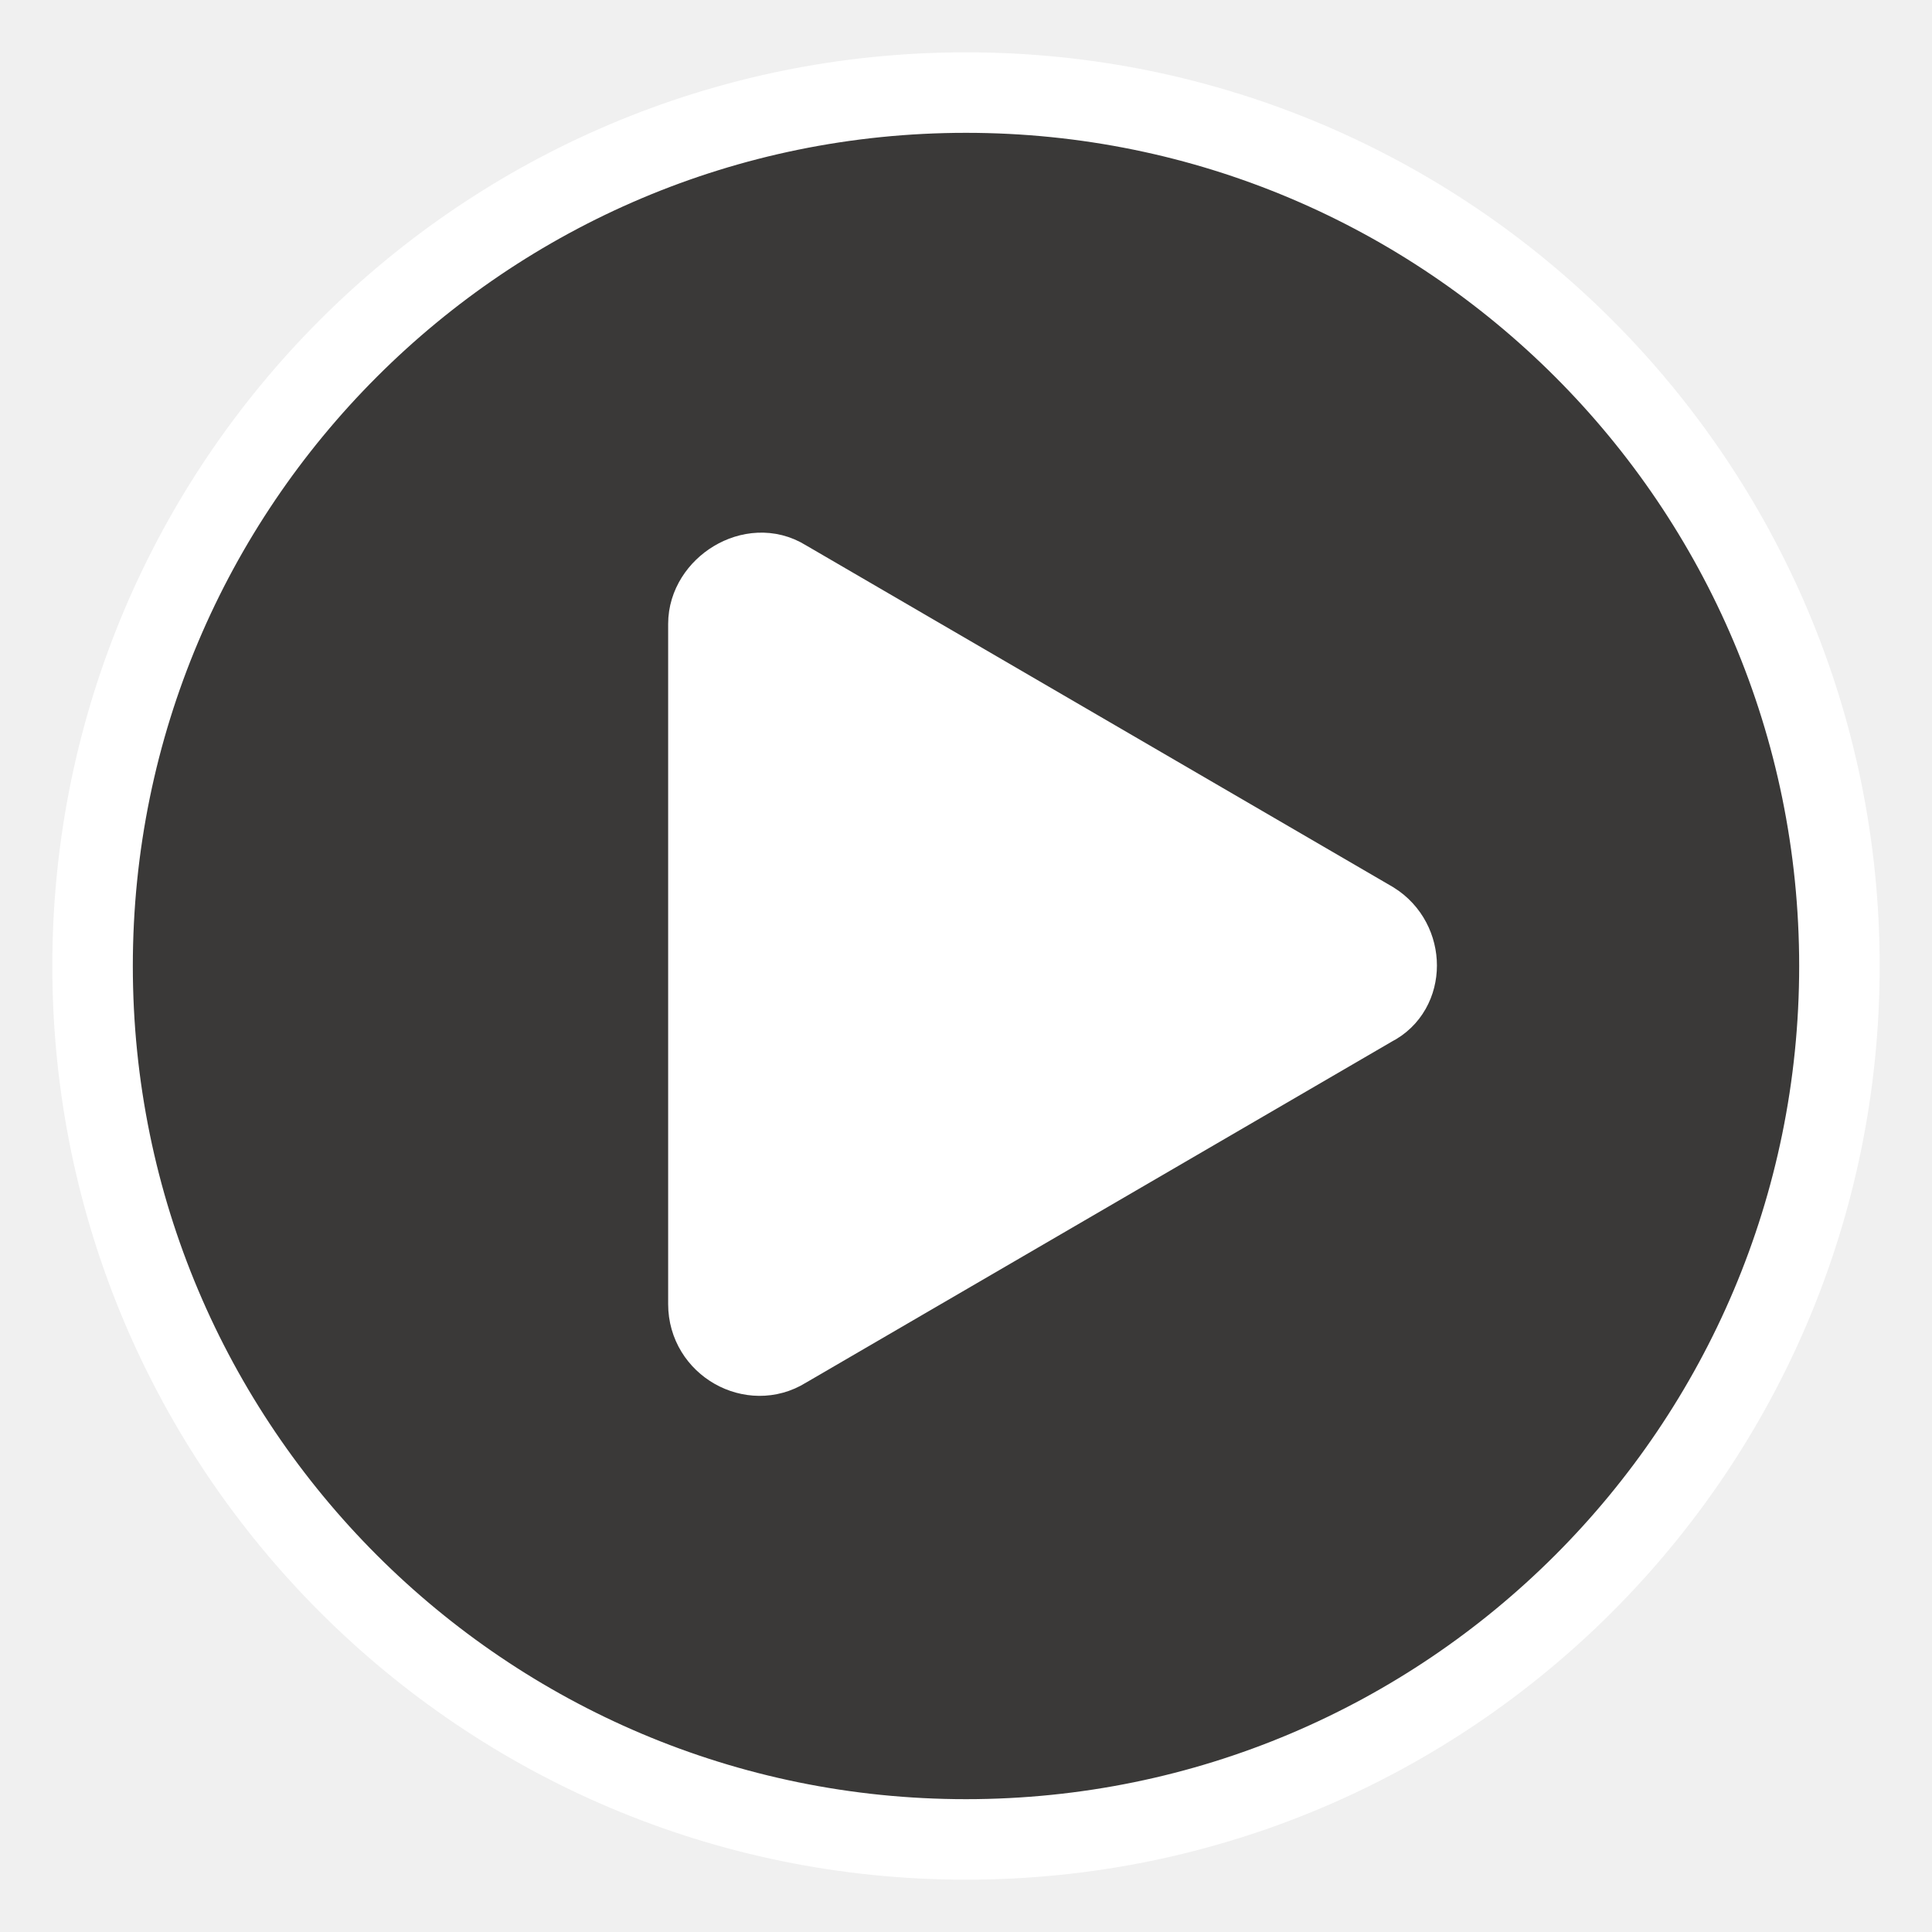
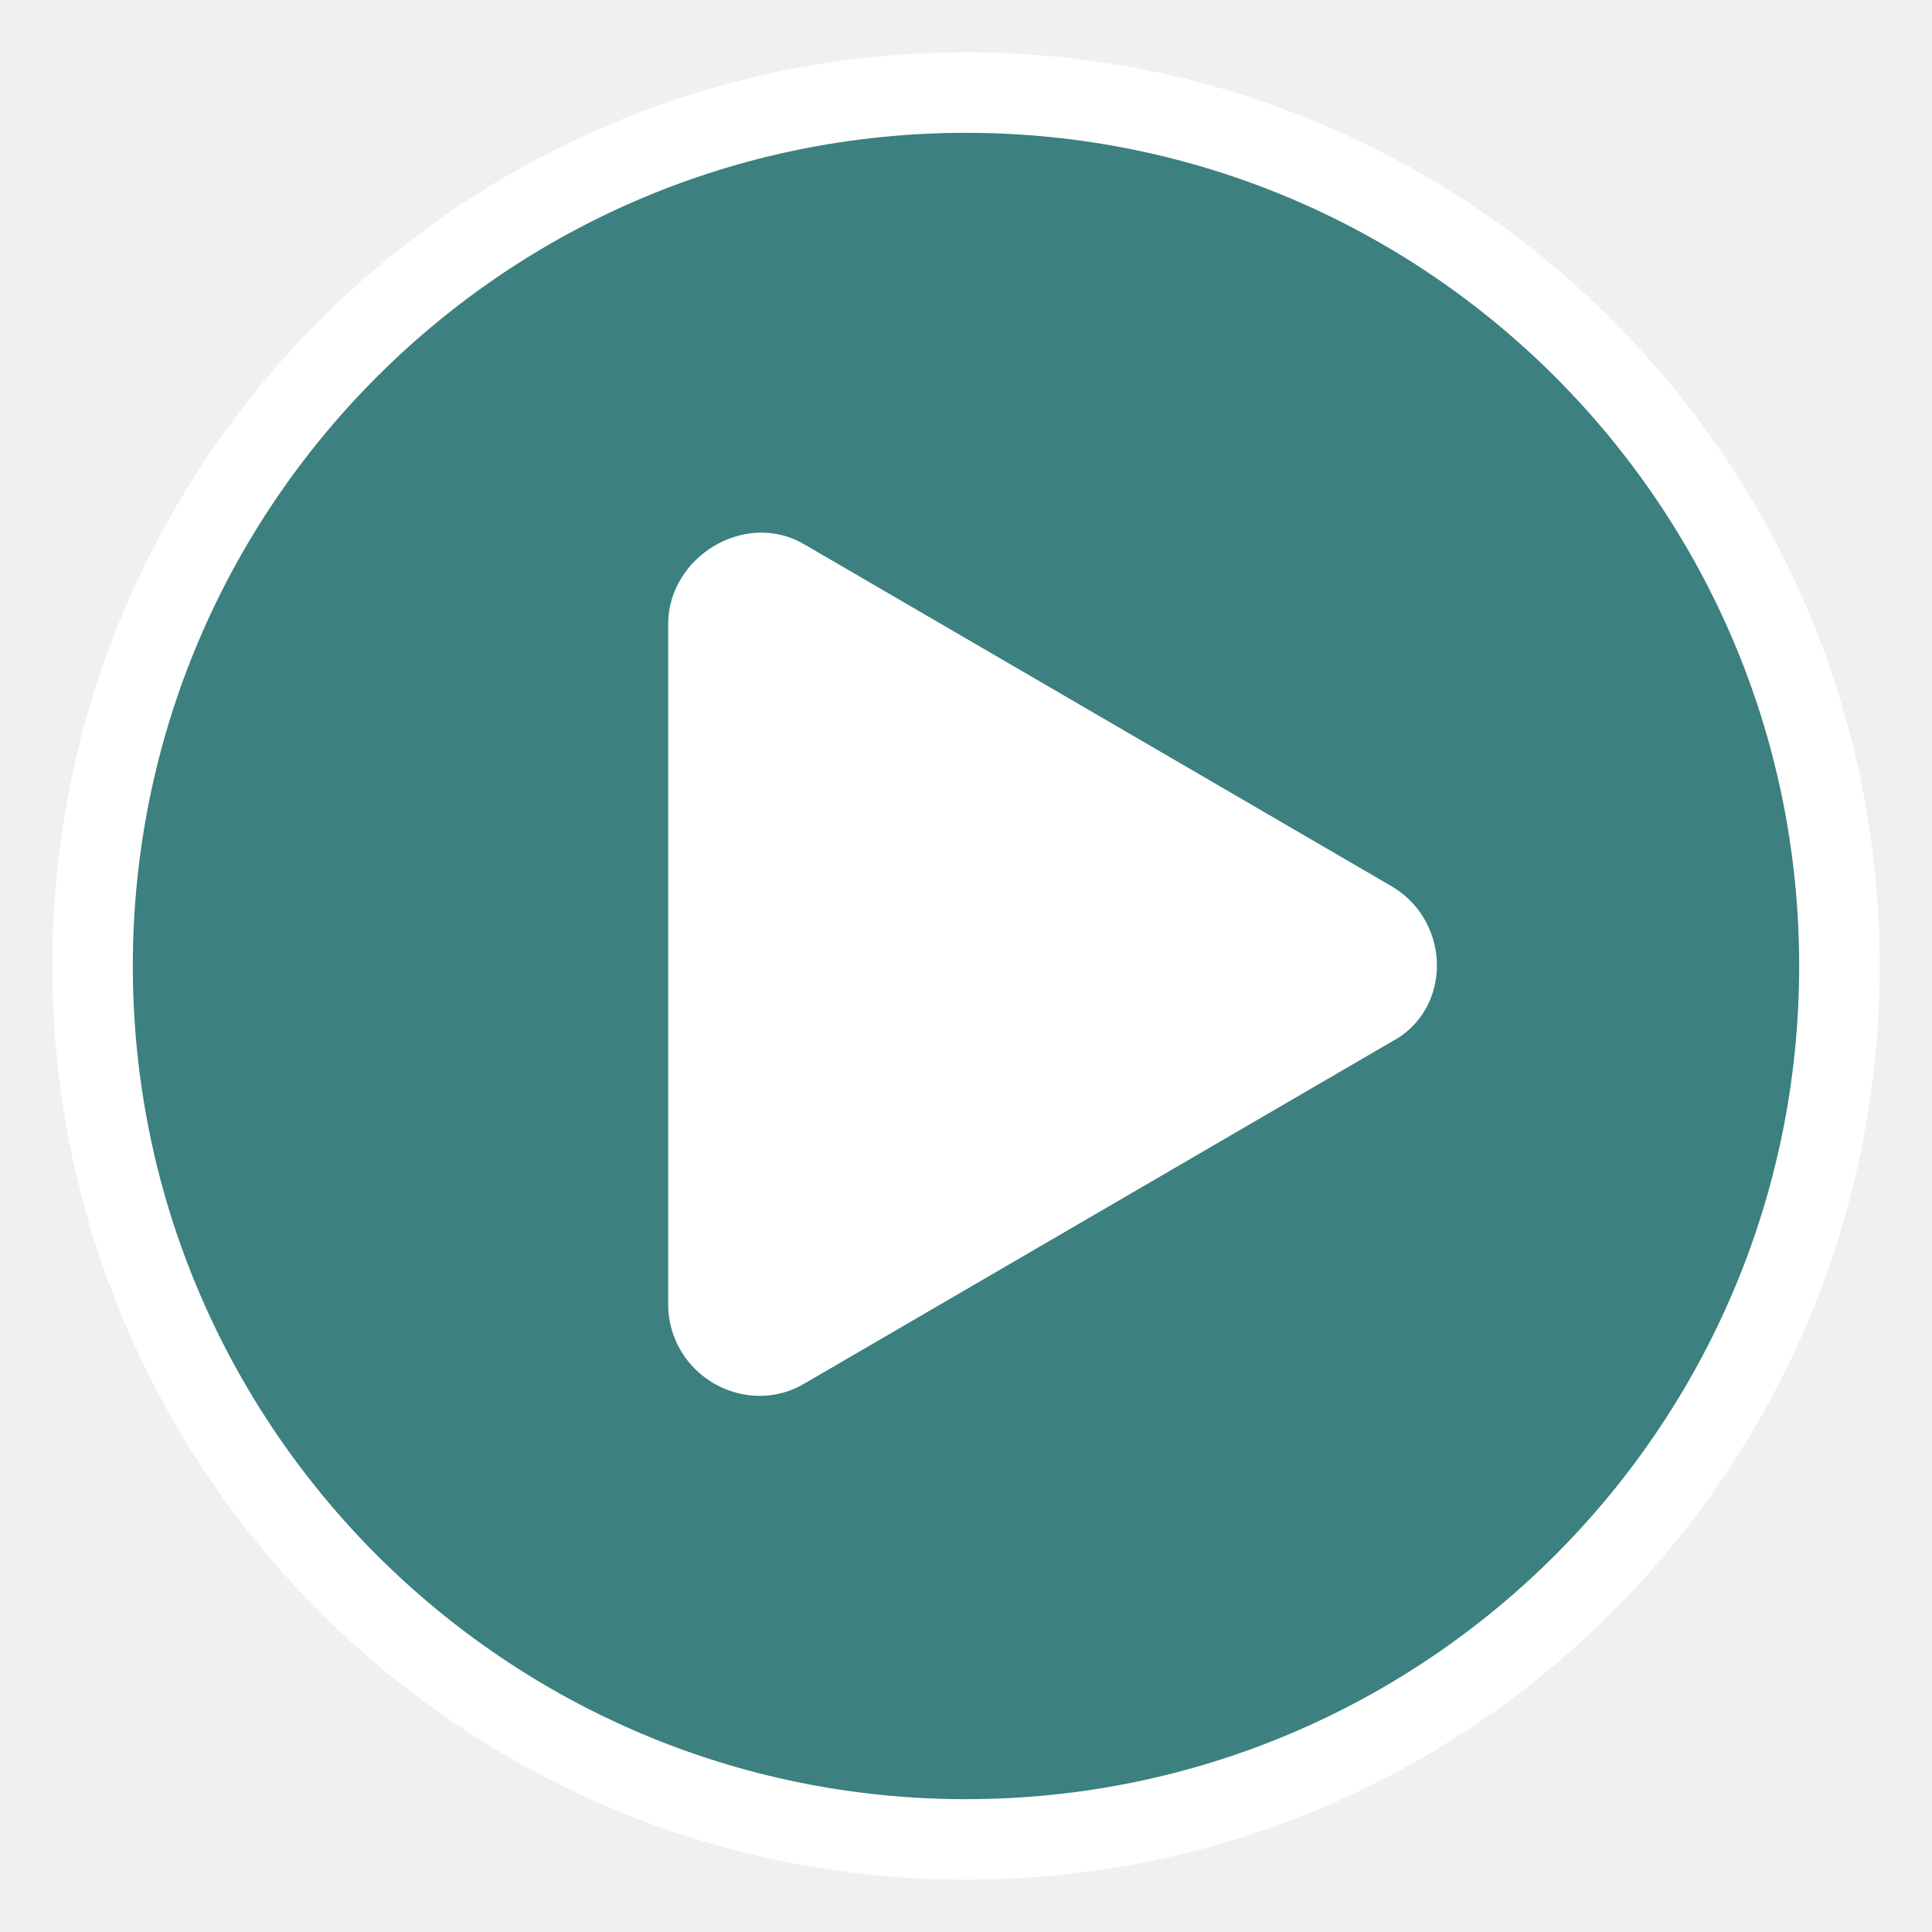
<svg xmlns="http://www.w3.org/2000/svg" version="1.1" id="Слой_1" x="0px" y="0px" viewBox="0 0 48 48" style="enable-background:new 0 0 48 48;" xml:space="preserve">
  <style type="text/css">
	.st0{fill:none;stroke:#000000;stroke-width:2;stroke-miterlimit:10;}
	.st1{fill:#FFFFFF;stroke:#000000;stroke-miterlimit:10;}
	.st2{fill-rule:evenodd;clip-rule:evenodd;fill:#FF2D0A;stroke:#000000;stroke-miterlimit:10;}
- 	.st3{fill-rule:evenodd;clip-rule:evenodd;fill:#3A3938;stroke:#FFFFFF;stroke-width:2;stroke-miterlimit:10;}
+ 	.st3{fill-rule:evenodd;clip-rule:evenodd;fill:#3C8080;stroke:#FFFFFF;stroke-width:2;stroke-miterlimit:10;}
	.st4{fill-rule:evenodd;clip-rule:evenodd;fill:#FFFFFF;stroke:#FFFFFF;stroke-width:2;stroke-miterlimit:10;}
</style>
  <path class="st0" d="M55.6,14.3" />
  <path class="st1" d="M0,8.9" />
  <path class="st2" d="M-6.5,42.2" />
  <path class="st2" d="M37.8,16.7" />
  <path class="st2" d="M-28.5-6.2" />
  <circle class="st3" cx="24" cy="24" r="21.7" />
  <path class="st4" d="M34.1,22.9l-14.6-8.5c-0.8-0.5-1.9,0.2-1.9,1.1v16.9c0,1,1.1,1.6,1.9,1.1L34.1,25  C34.9,24.6,34.9,23.4,34.1,22.9z" />
</svg>
